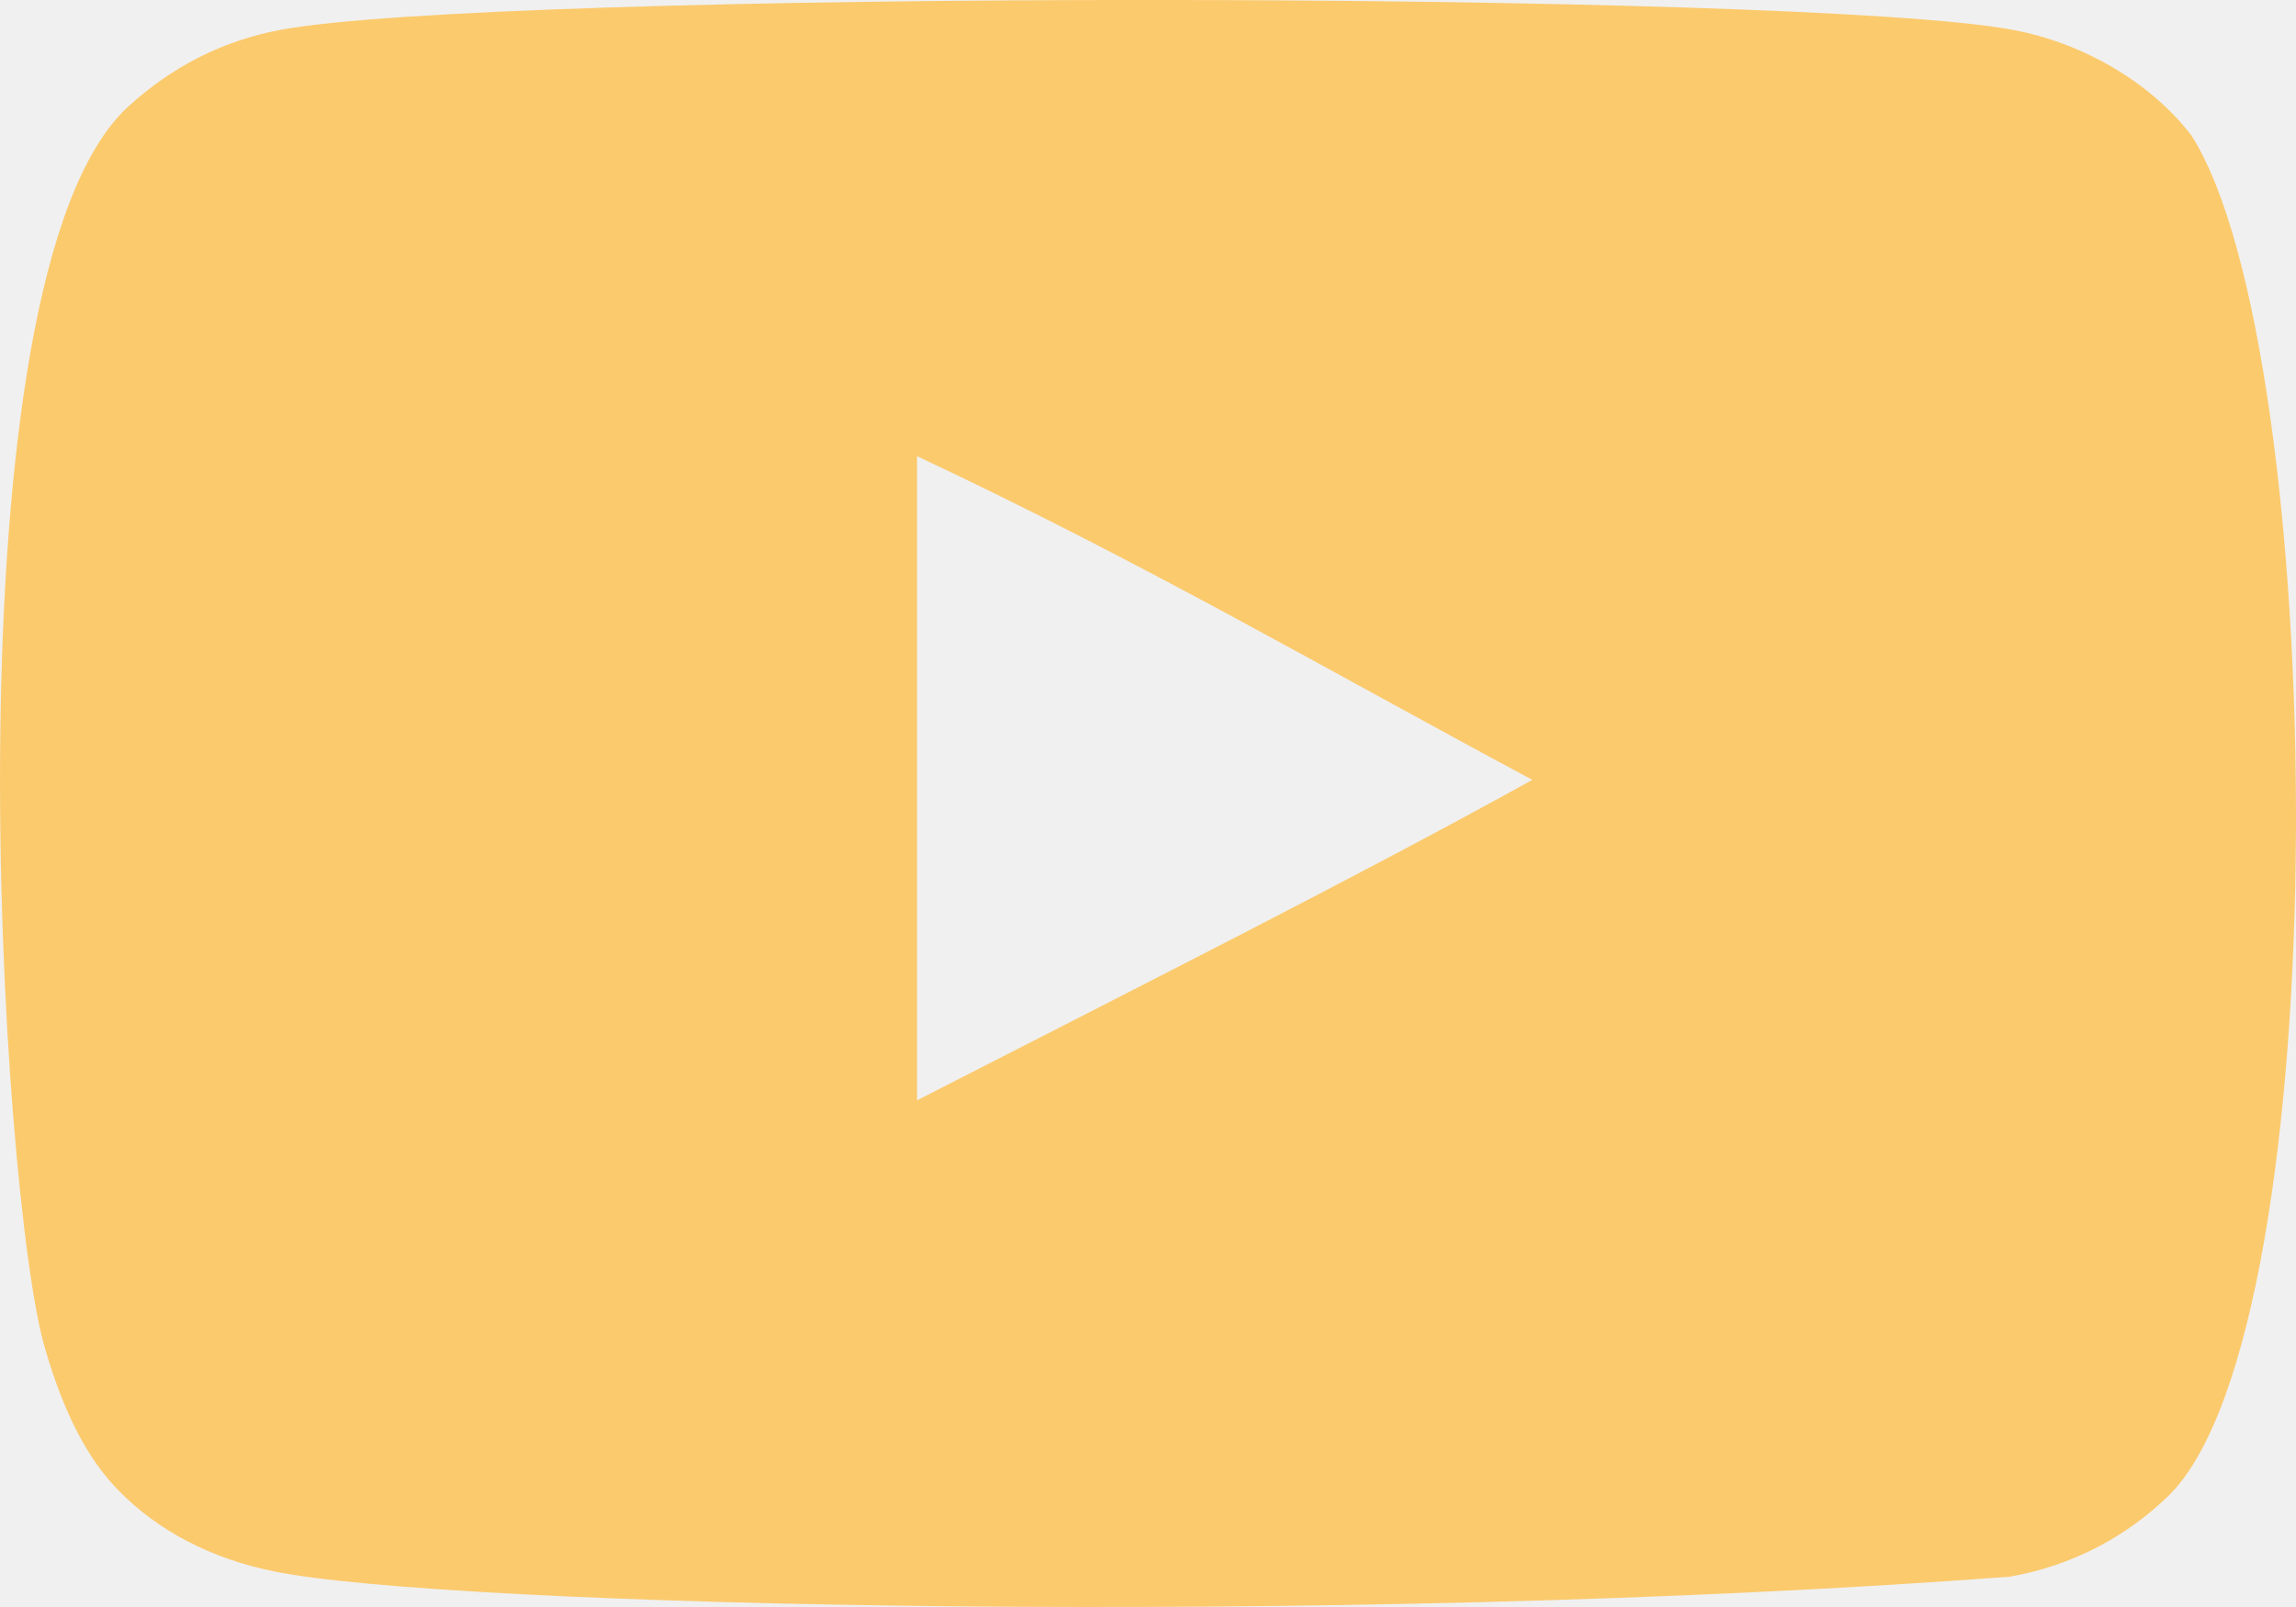
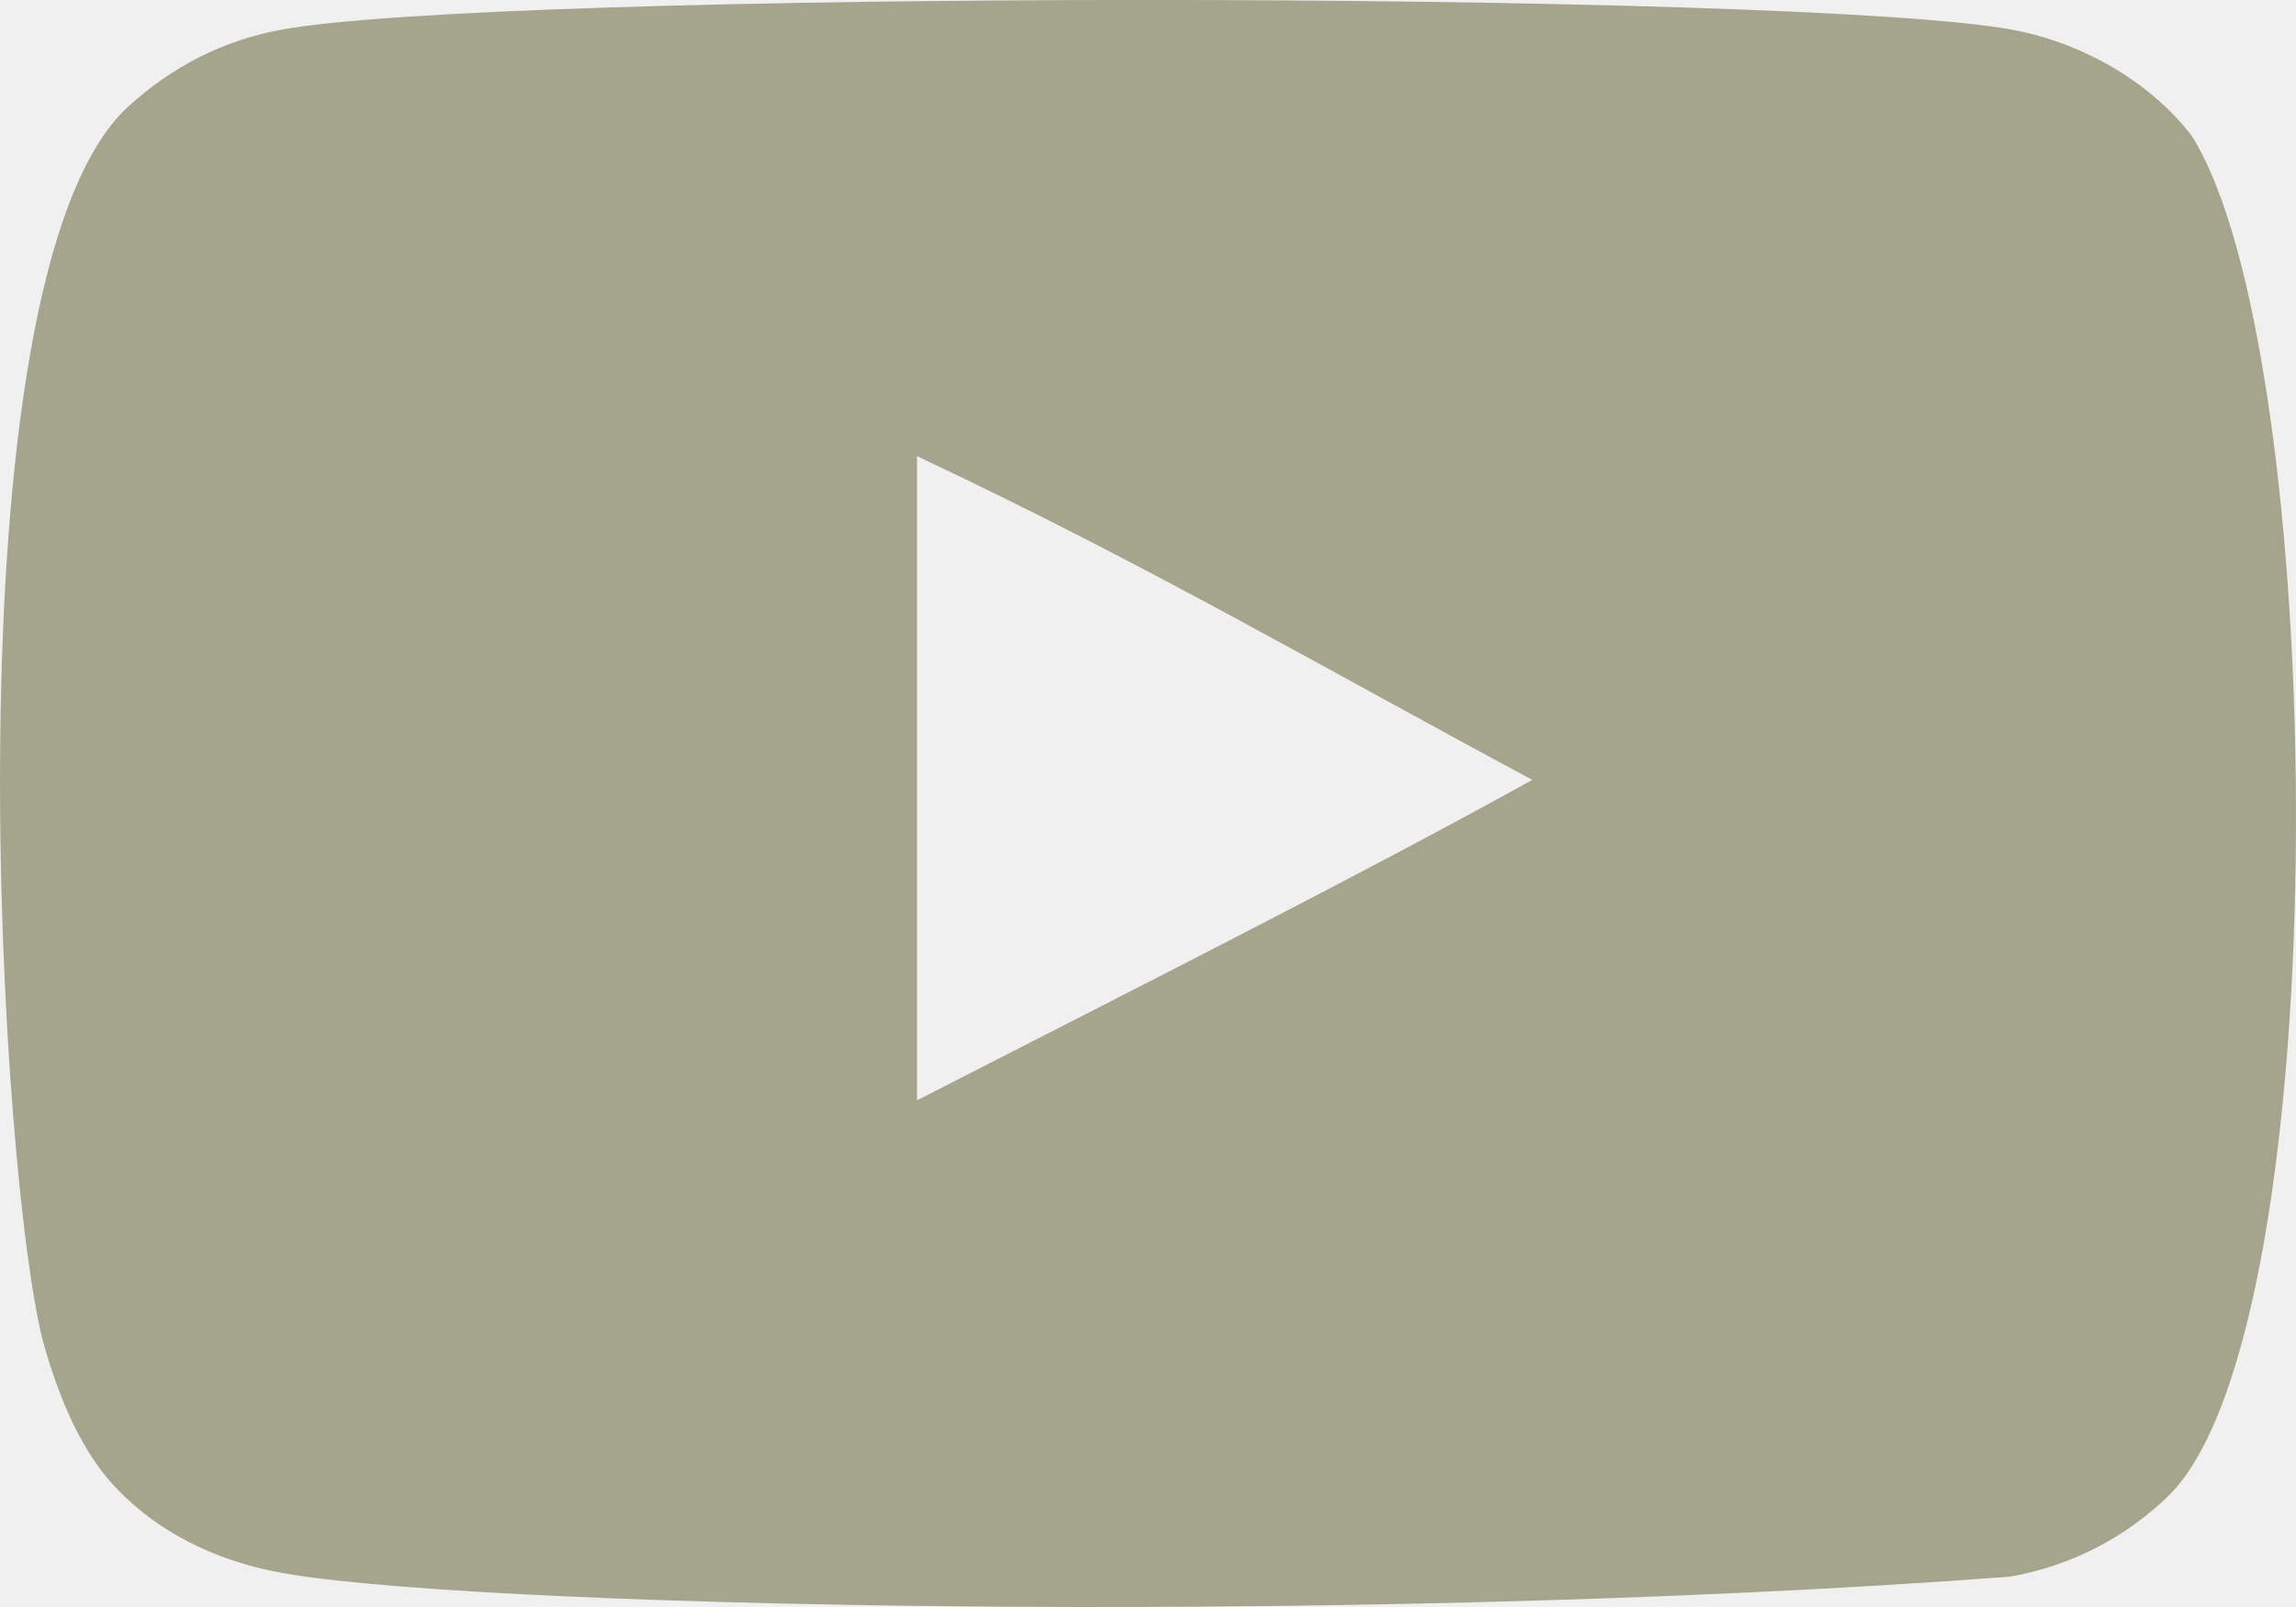
<svg xmlns="http://www.w3.org/2000/svg" width="20" height="14" viewBox="0 0 20 14" fill="none">
-   <path fill-rule="evenodd" clip-rule="evenodd" d="M7.988 9.586V3.974C9.981 4.912 11.524 5.817 13.348 6.794C11.843 7.628 9.981 8.565 7.988 9.586ZM19.091 1.183C18.747 0.731 18.162 0.378 17.538 0.261C15.705 -0.087 4.271 -0.088 2.439 0.261C1.939 0.355 1.494 0.582 1.111 0.934C-0.5 2.43 0.005 10.452 0.393 11.751C0.557 12.314 0.768 12.719 1.034 12.986C1.376 13.338 1.845 13.58 2.384 13.689C3.893 14.001 11.668 14.175 17.506 13.736C18.044 13.642 18.52 13.392 18.896 13.025C20.386 11.535 20.284 3.062 19.091 1.183Z" fill="#FBCA6D" />
+   <g clip-path="url(#clip0_1_6)">
+     <path fill-rule="evenodd" clip-rule="evenodd" d="M7.988 9.586V3.974C9.981 4.912 11.524 5.817 13.348 6.794C11.843 7.628 9.981 8.565 7.988 9.586ZM19.091 1.183C18.747 0.731 18.162 0.378 17.538 0.261C15.705 -0.087 4.271 -0.088 2.439 0.261C1.939 0.355 1.494 0.582 1.111 0.934C-0.5 2.43 0.005 10.452 0.393 11.751C0.557 12.314 0.768 12.719 1.034 12.986C1.376 13.338 1.845 13.58 2.384 13.689C3.893 14.001 11.668 14.175 17.506 13.736C18.044 13.642 18.52 13.392 18.896 13.025C20.386 11.535 20.284 3.062 19.091 1.183Z" fill="#A5A58D" />
+   </g>
+   <defs>
+     <clipPath id="clip0_1_6">
+       <rect width="20" height="14" fill="white" />
+     </clipPath>
+   </defs>
</svg>
